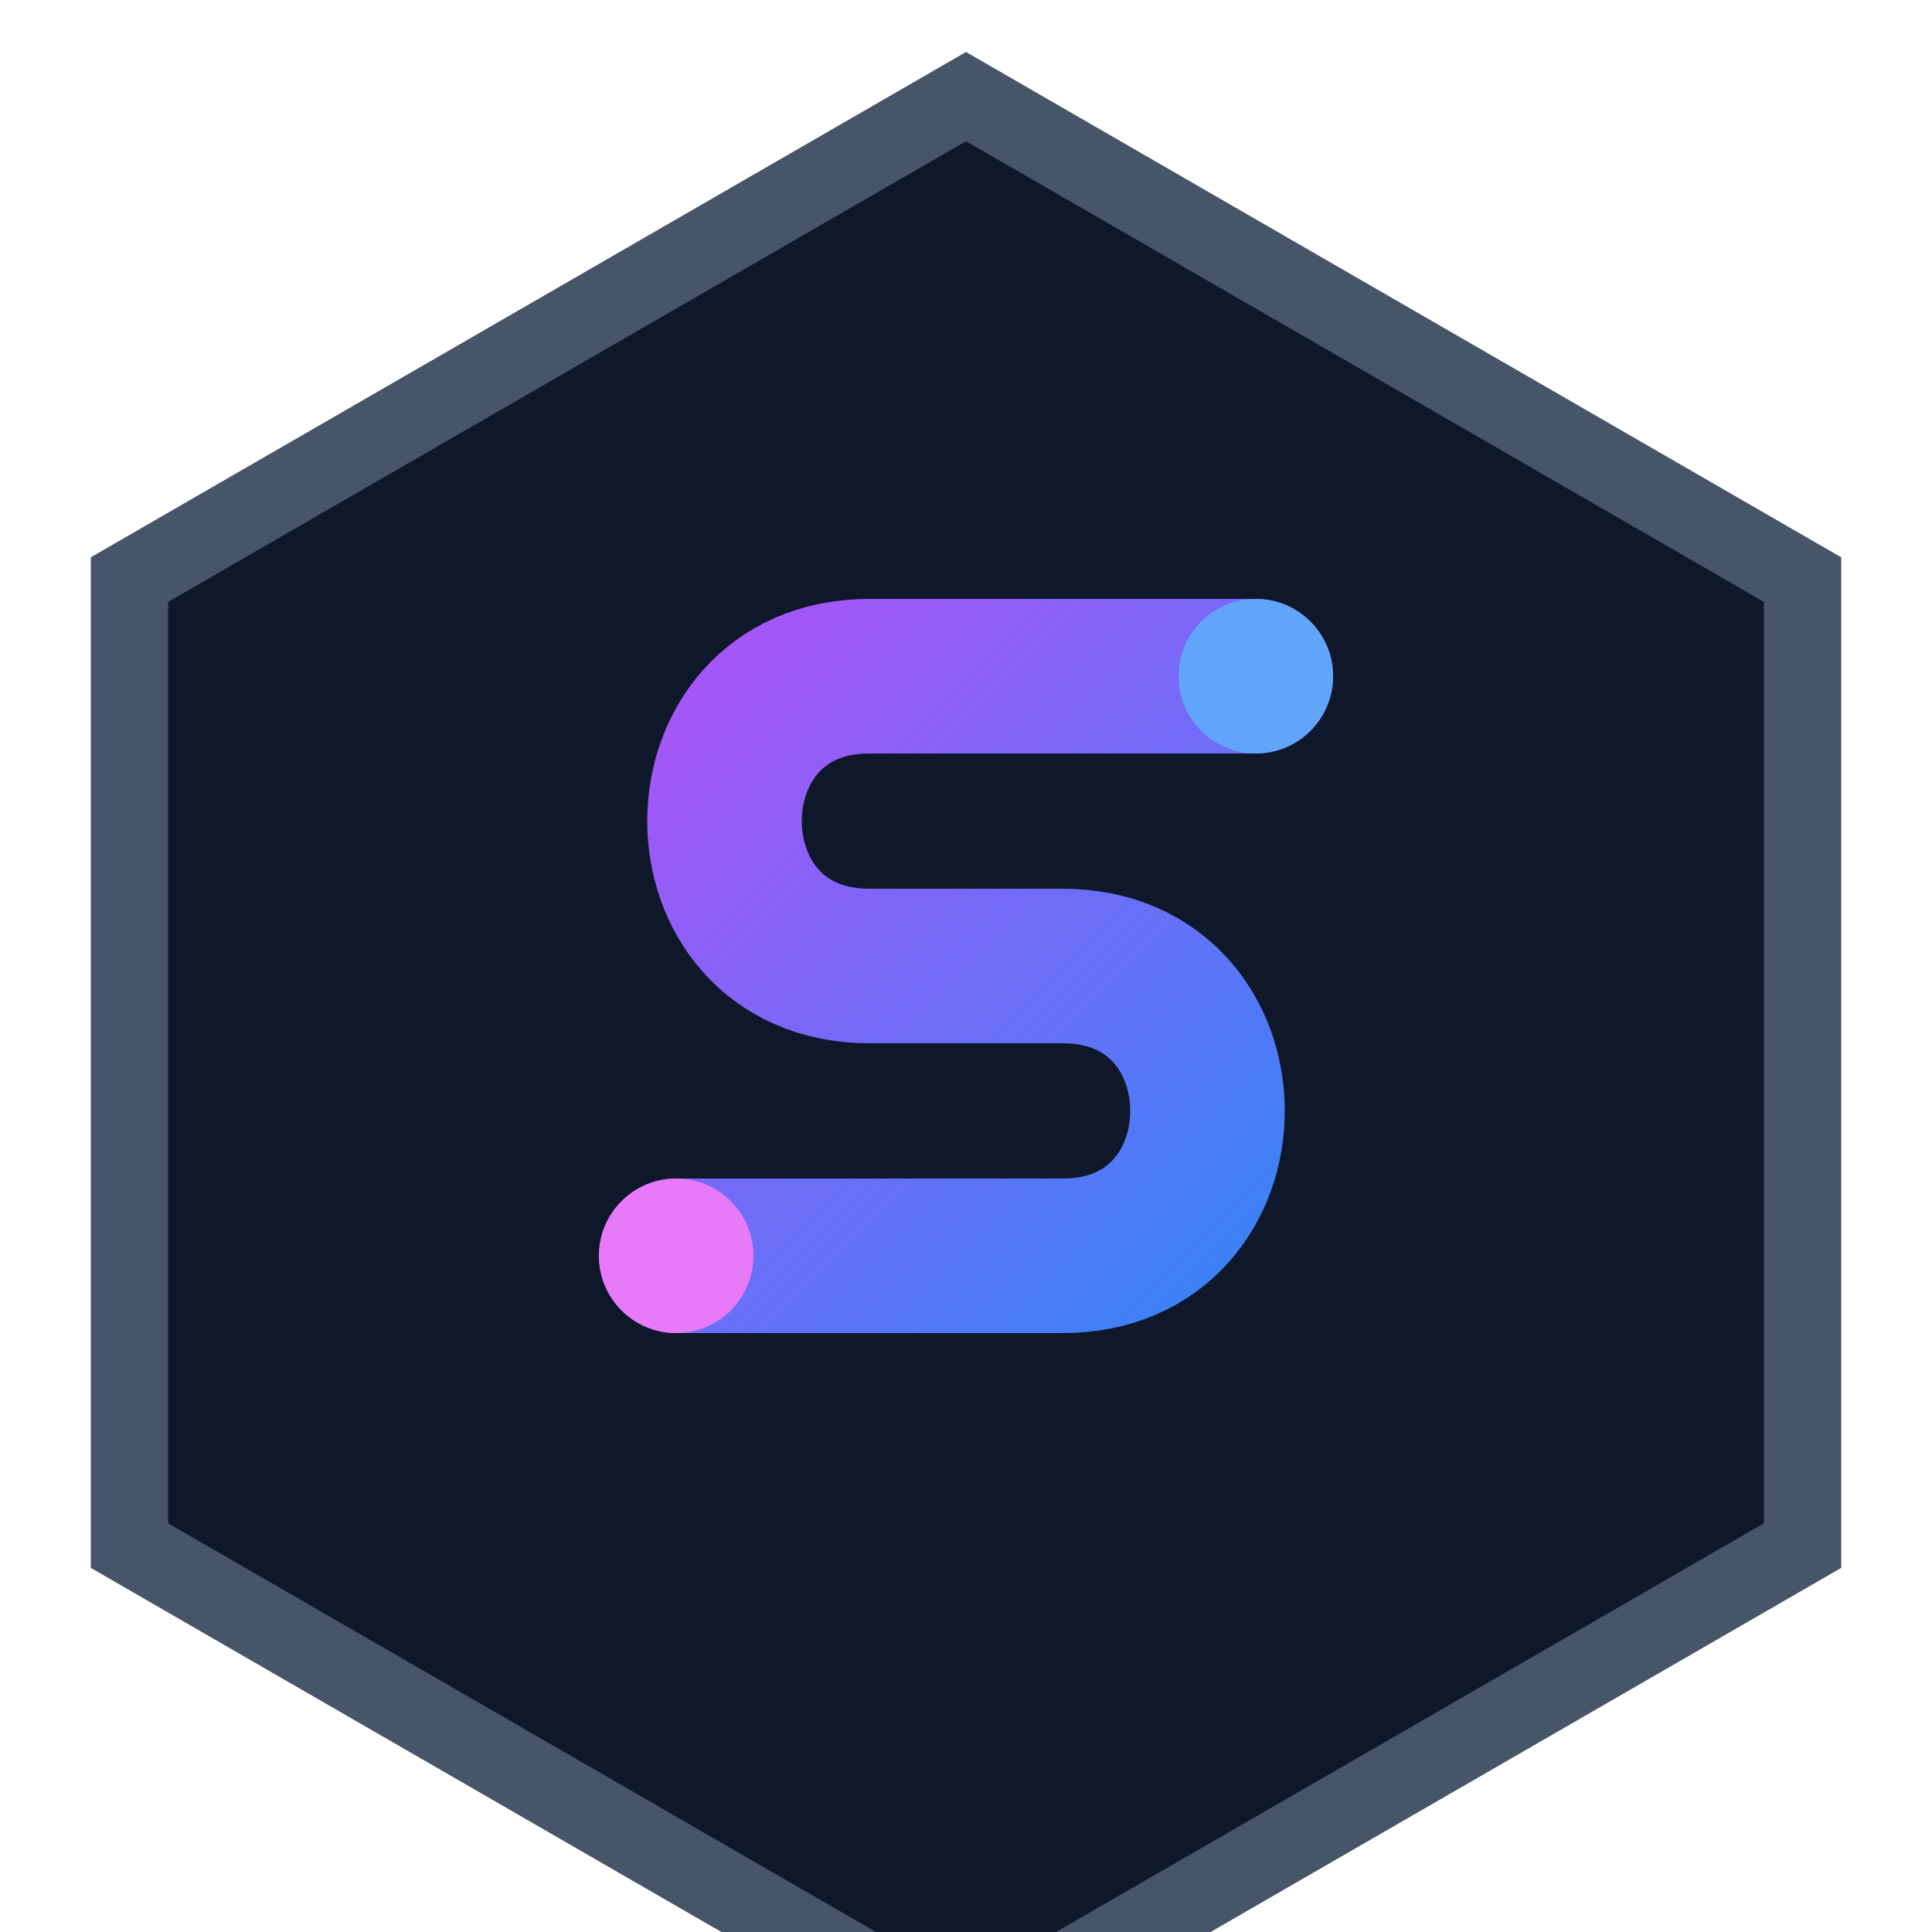
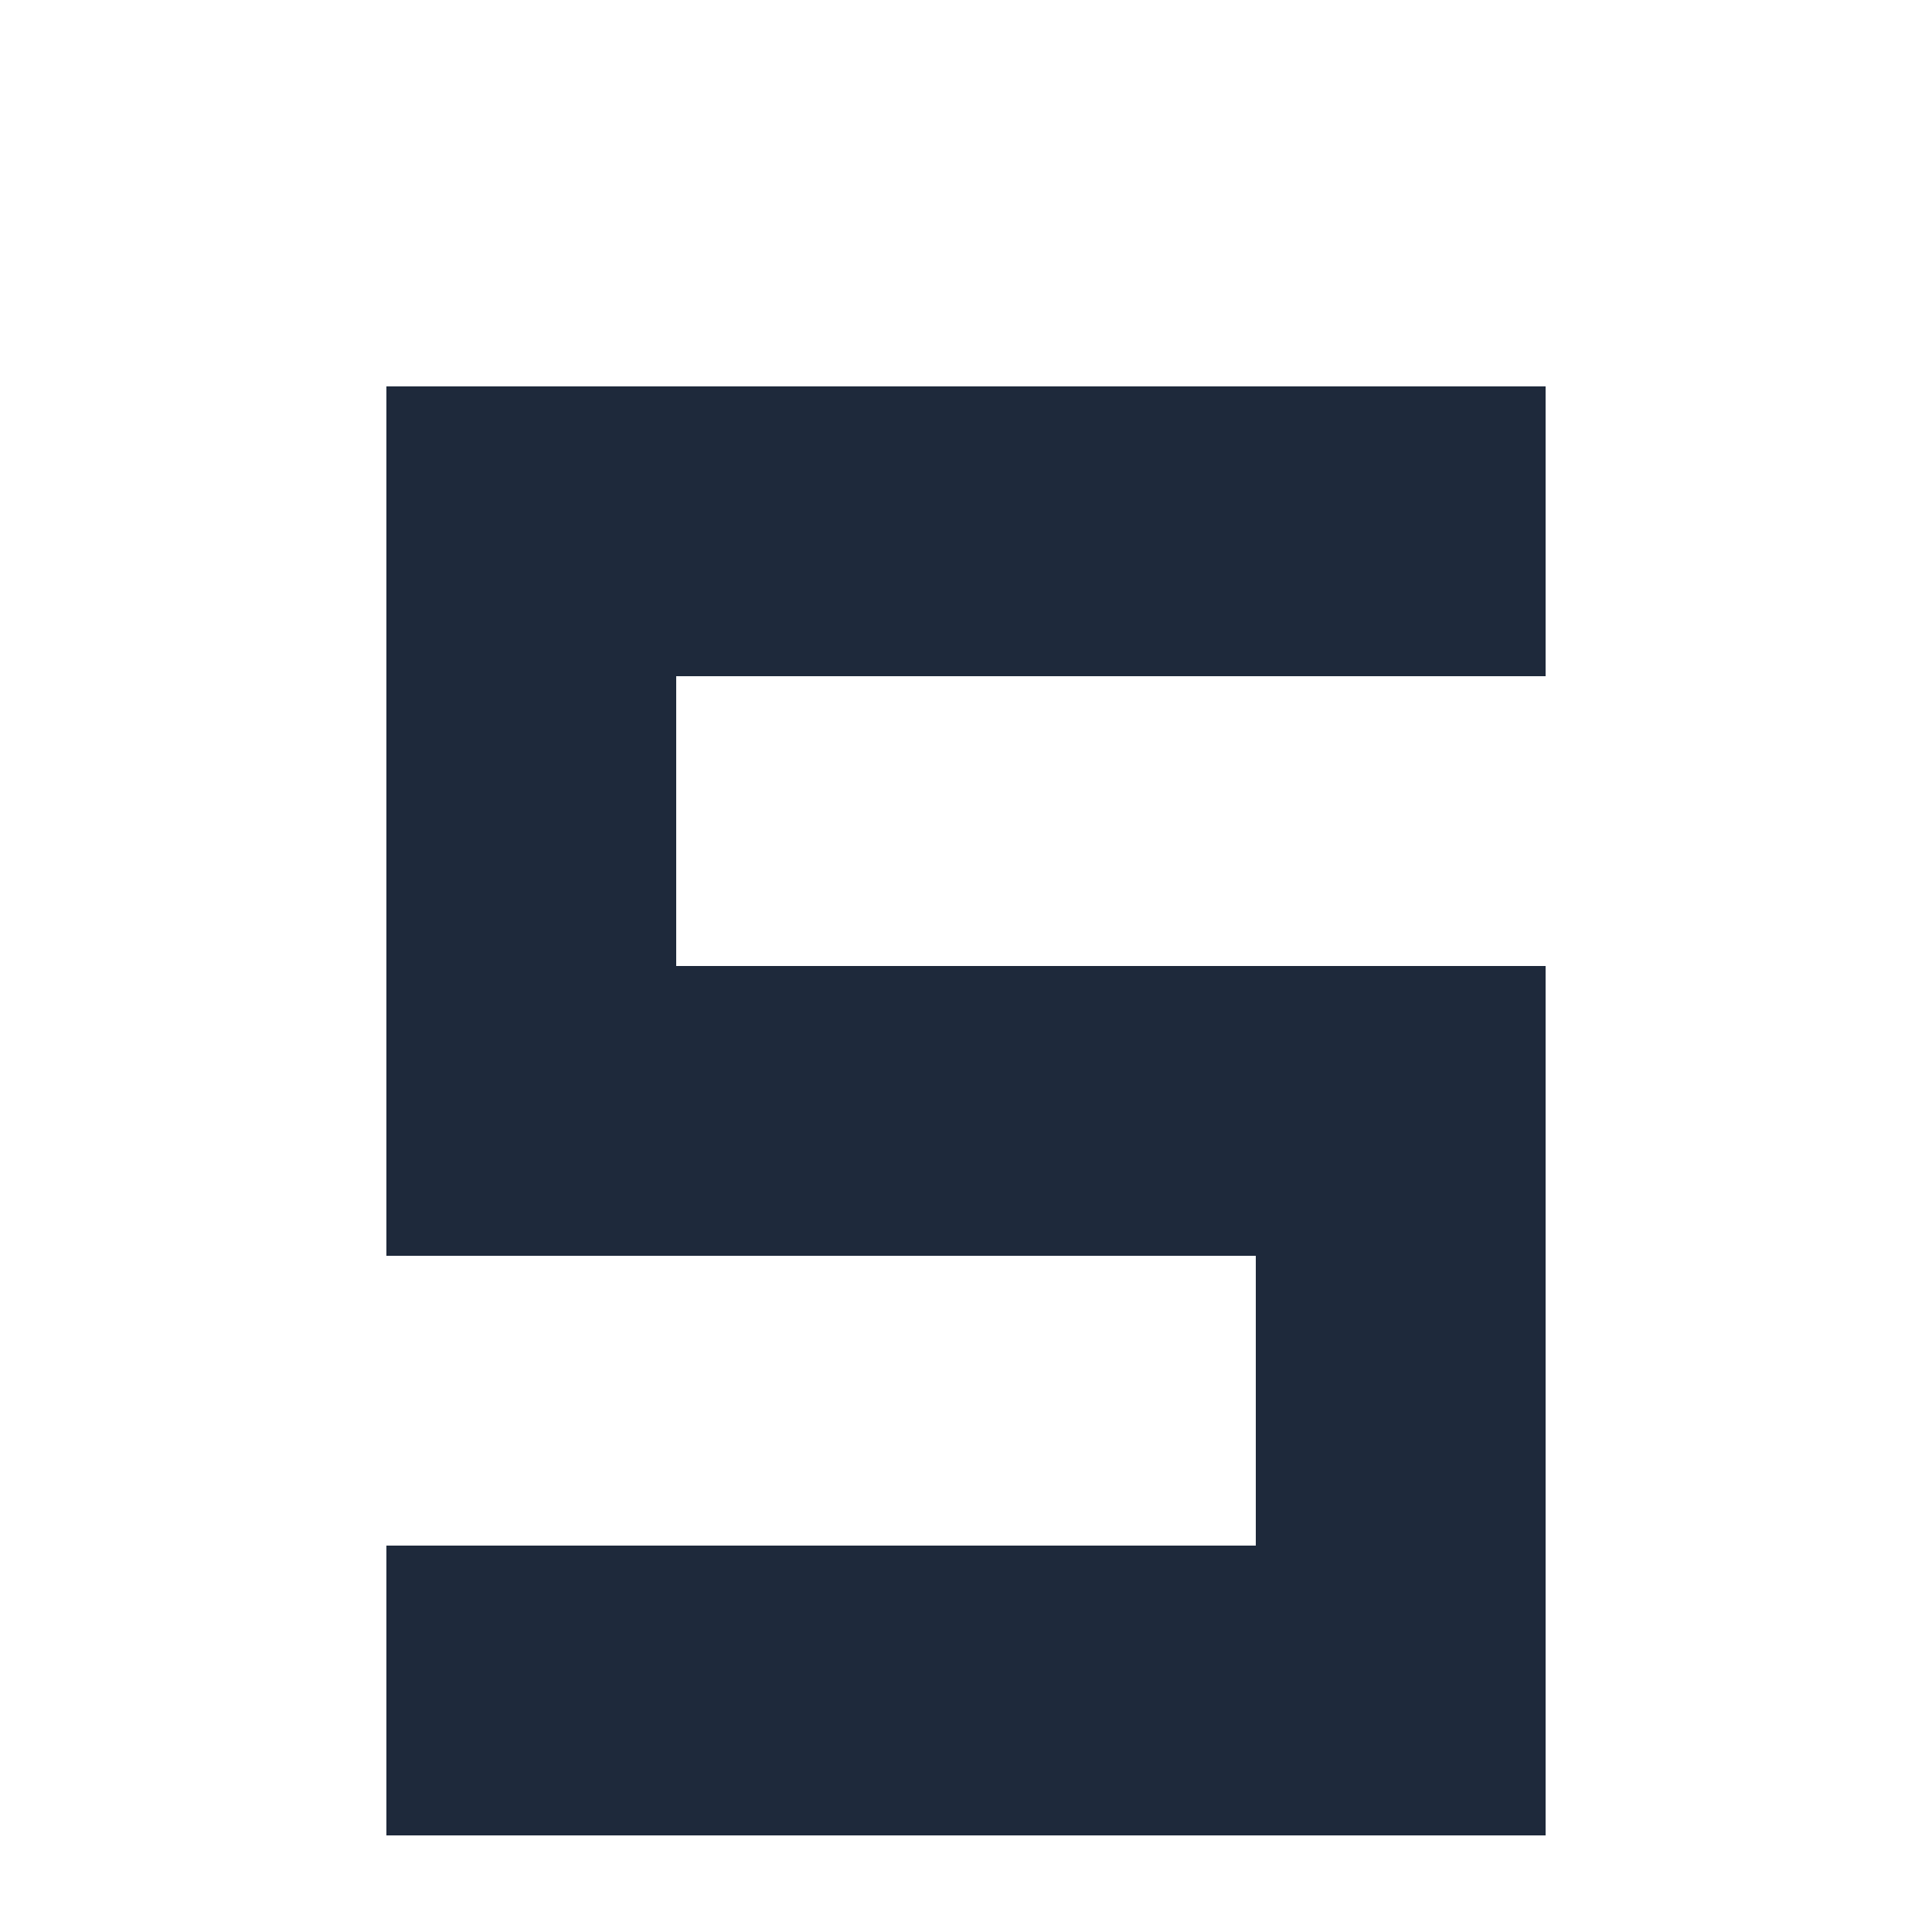
- <svg xmlns="http://www.w3.org/2000/svg" width="64" height="64" viewBox="0 0 100 100" fill="none">
-   <path d="M50 5 L93.3 30 V80 L50 105 L6.7 80 V30 L50 5Z" fill="#0f172a" stroke="#475569" stroke-width="4" />
-   <path d="M65 35 H45 C35 35 35 50 45 50 H55 C65 50 65 65 55 65 H35" stroke="url(#gradient)" stroke-width="8" stroke-linecap="round" />
-   <circle cx="65" cy="35" r="4" fill="#60a5fa" />
-   <circle cx="35" cy="65" r="4" fill="#e879f9" />
-   <defs>
-     <linearGradient id="gradient" x1="35" y1="35" x2="65" y2="65" gradientUnits="userSpaceOnUse">
-       <stop stop-color="#a855f7" />
-       <stop offset="1" stop-color="#3b82f6" />
-     </linearGradient>
-   </defs>
+ <svg xmlns="http://www.w3.org/2000/svg" width="32" height="32" viewBox="0 0 100 100" fill="none">
+   <rect x="20" y="20" width="60" height="15" fill="#1e293b" />
+   <rect x="20" y="35" width="15" height="15" fill="#1e293b" />
+   <rect x="20" y="50" width="60" height="15" fill="#1e293b" />
+   <rect x="65" y="65" width="15" height="15" fill="#1e293b" />
+   <rect x="20" y="80" width="60" height="15" fill="#1e293b" />
</svg>
